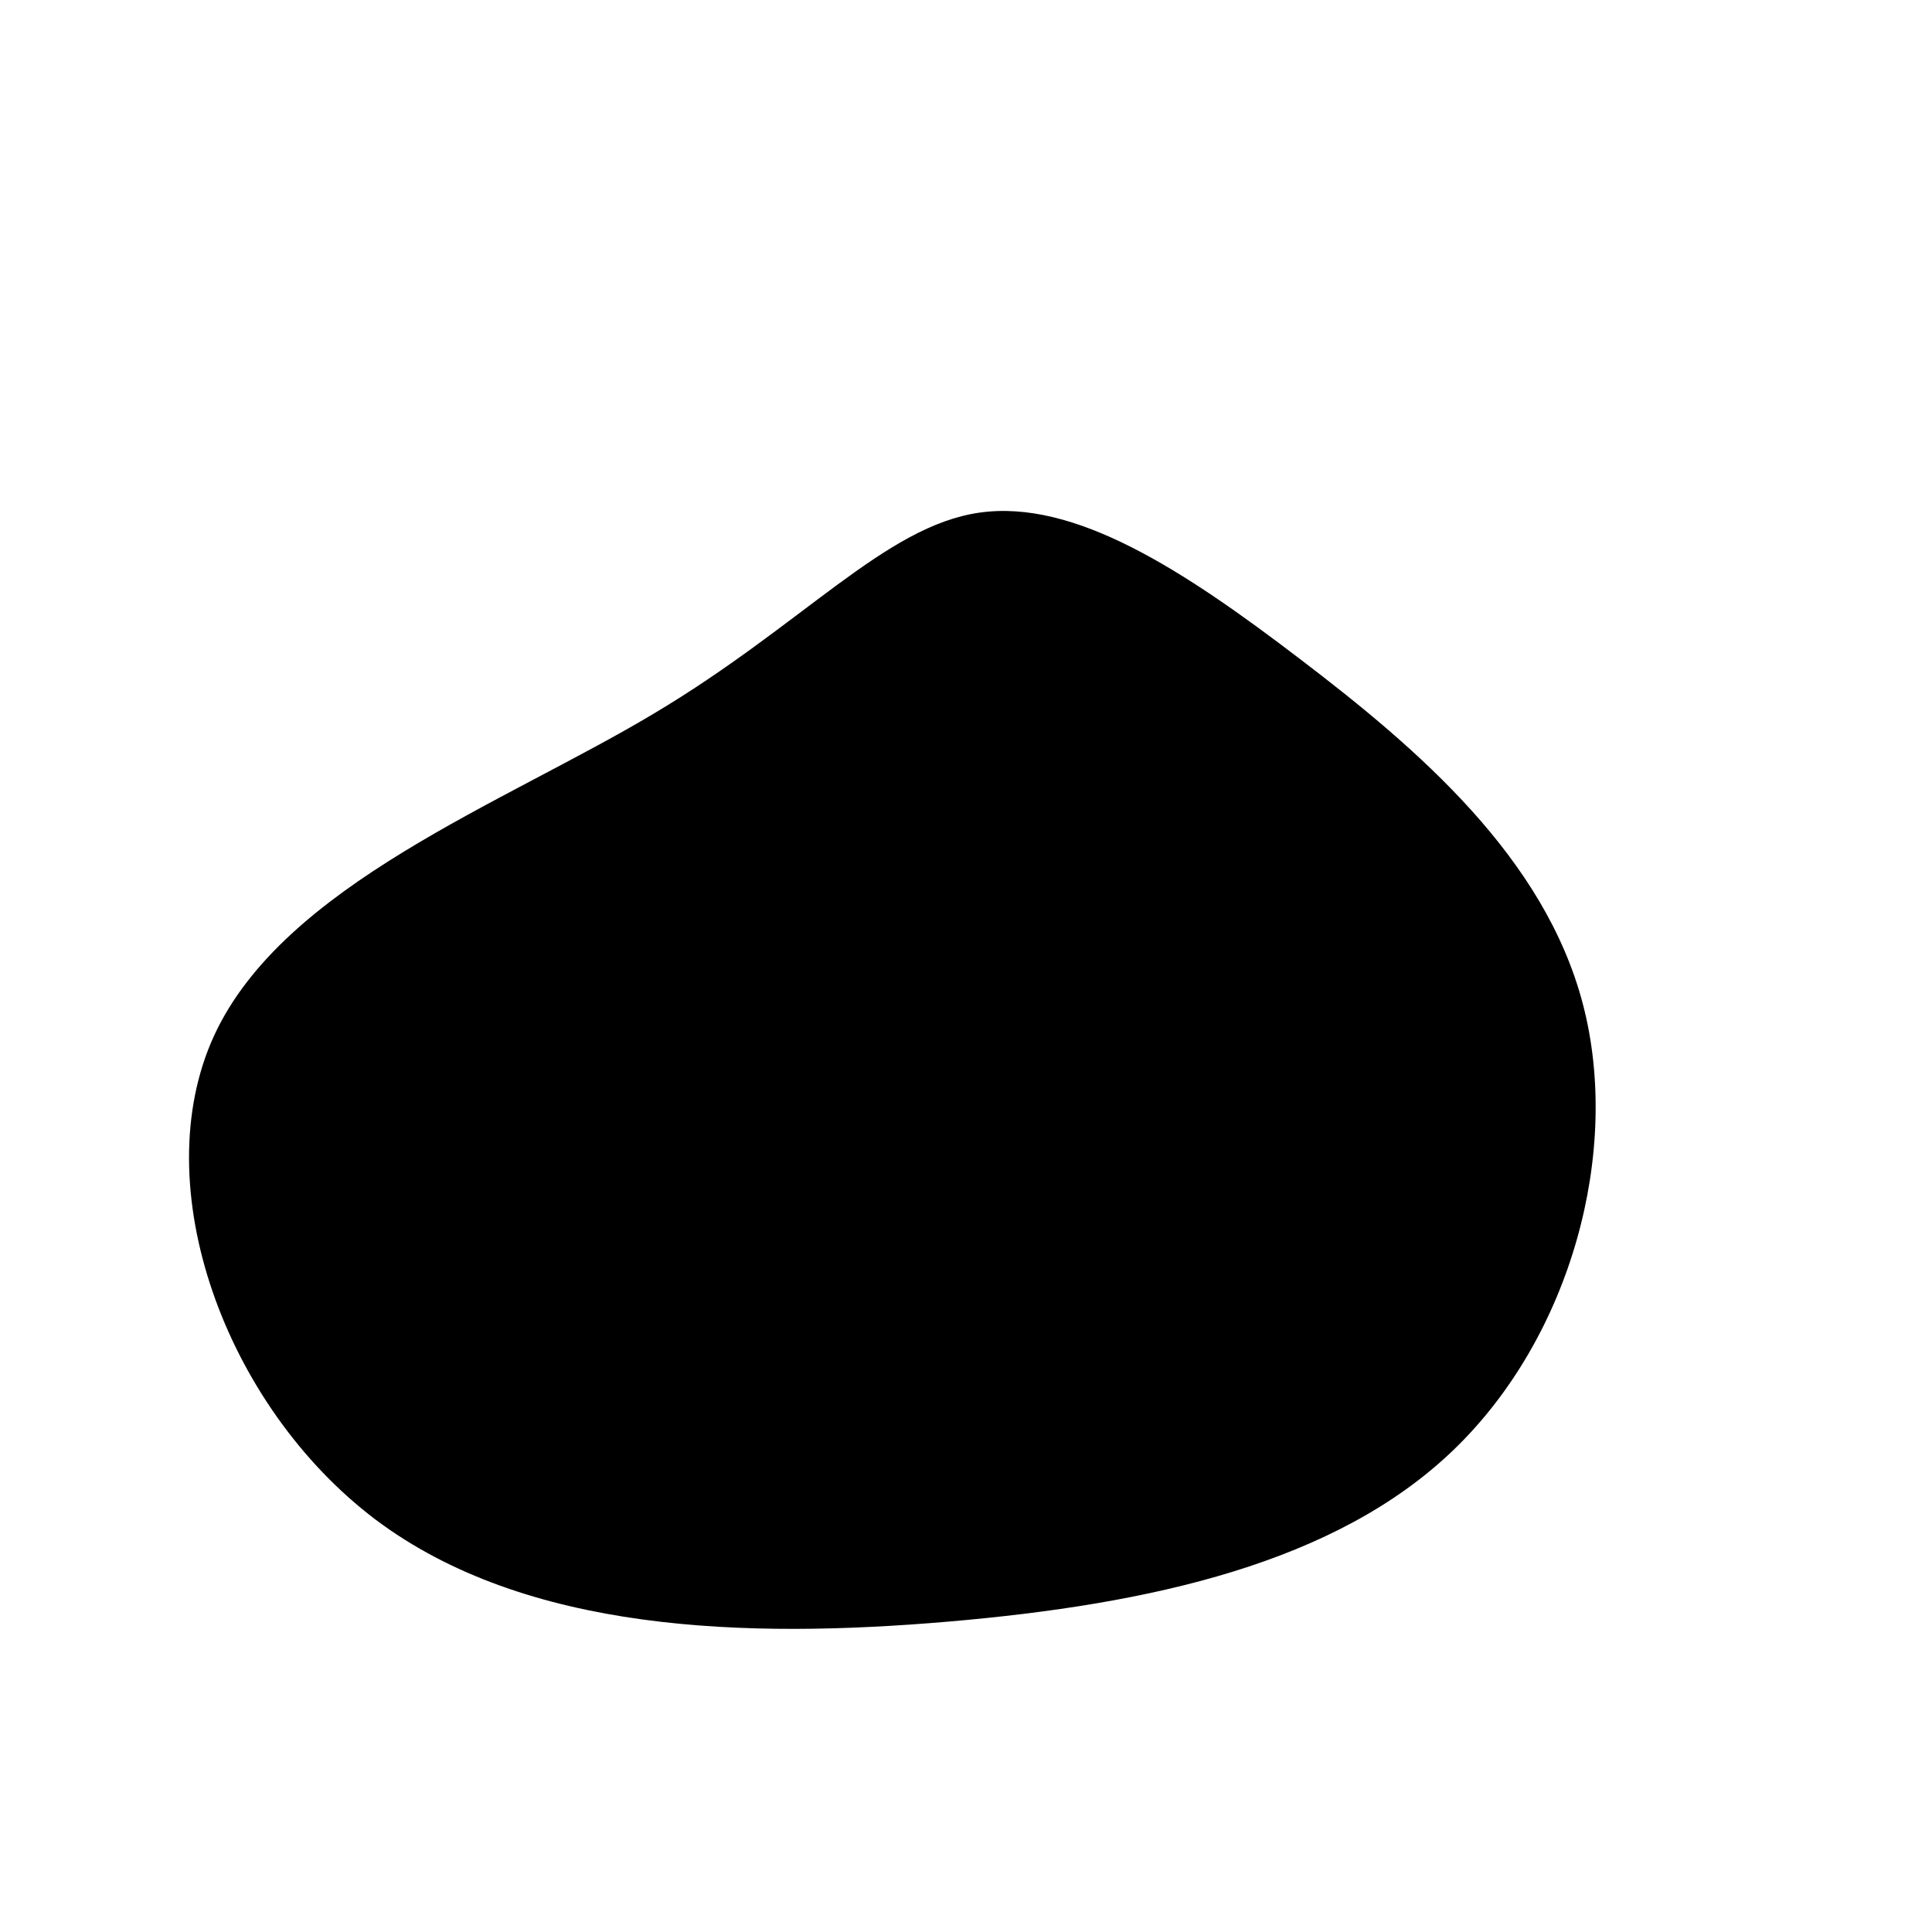
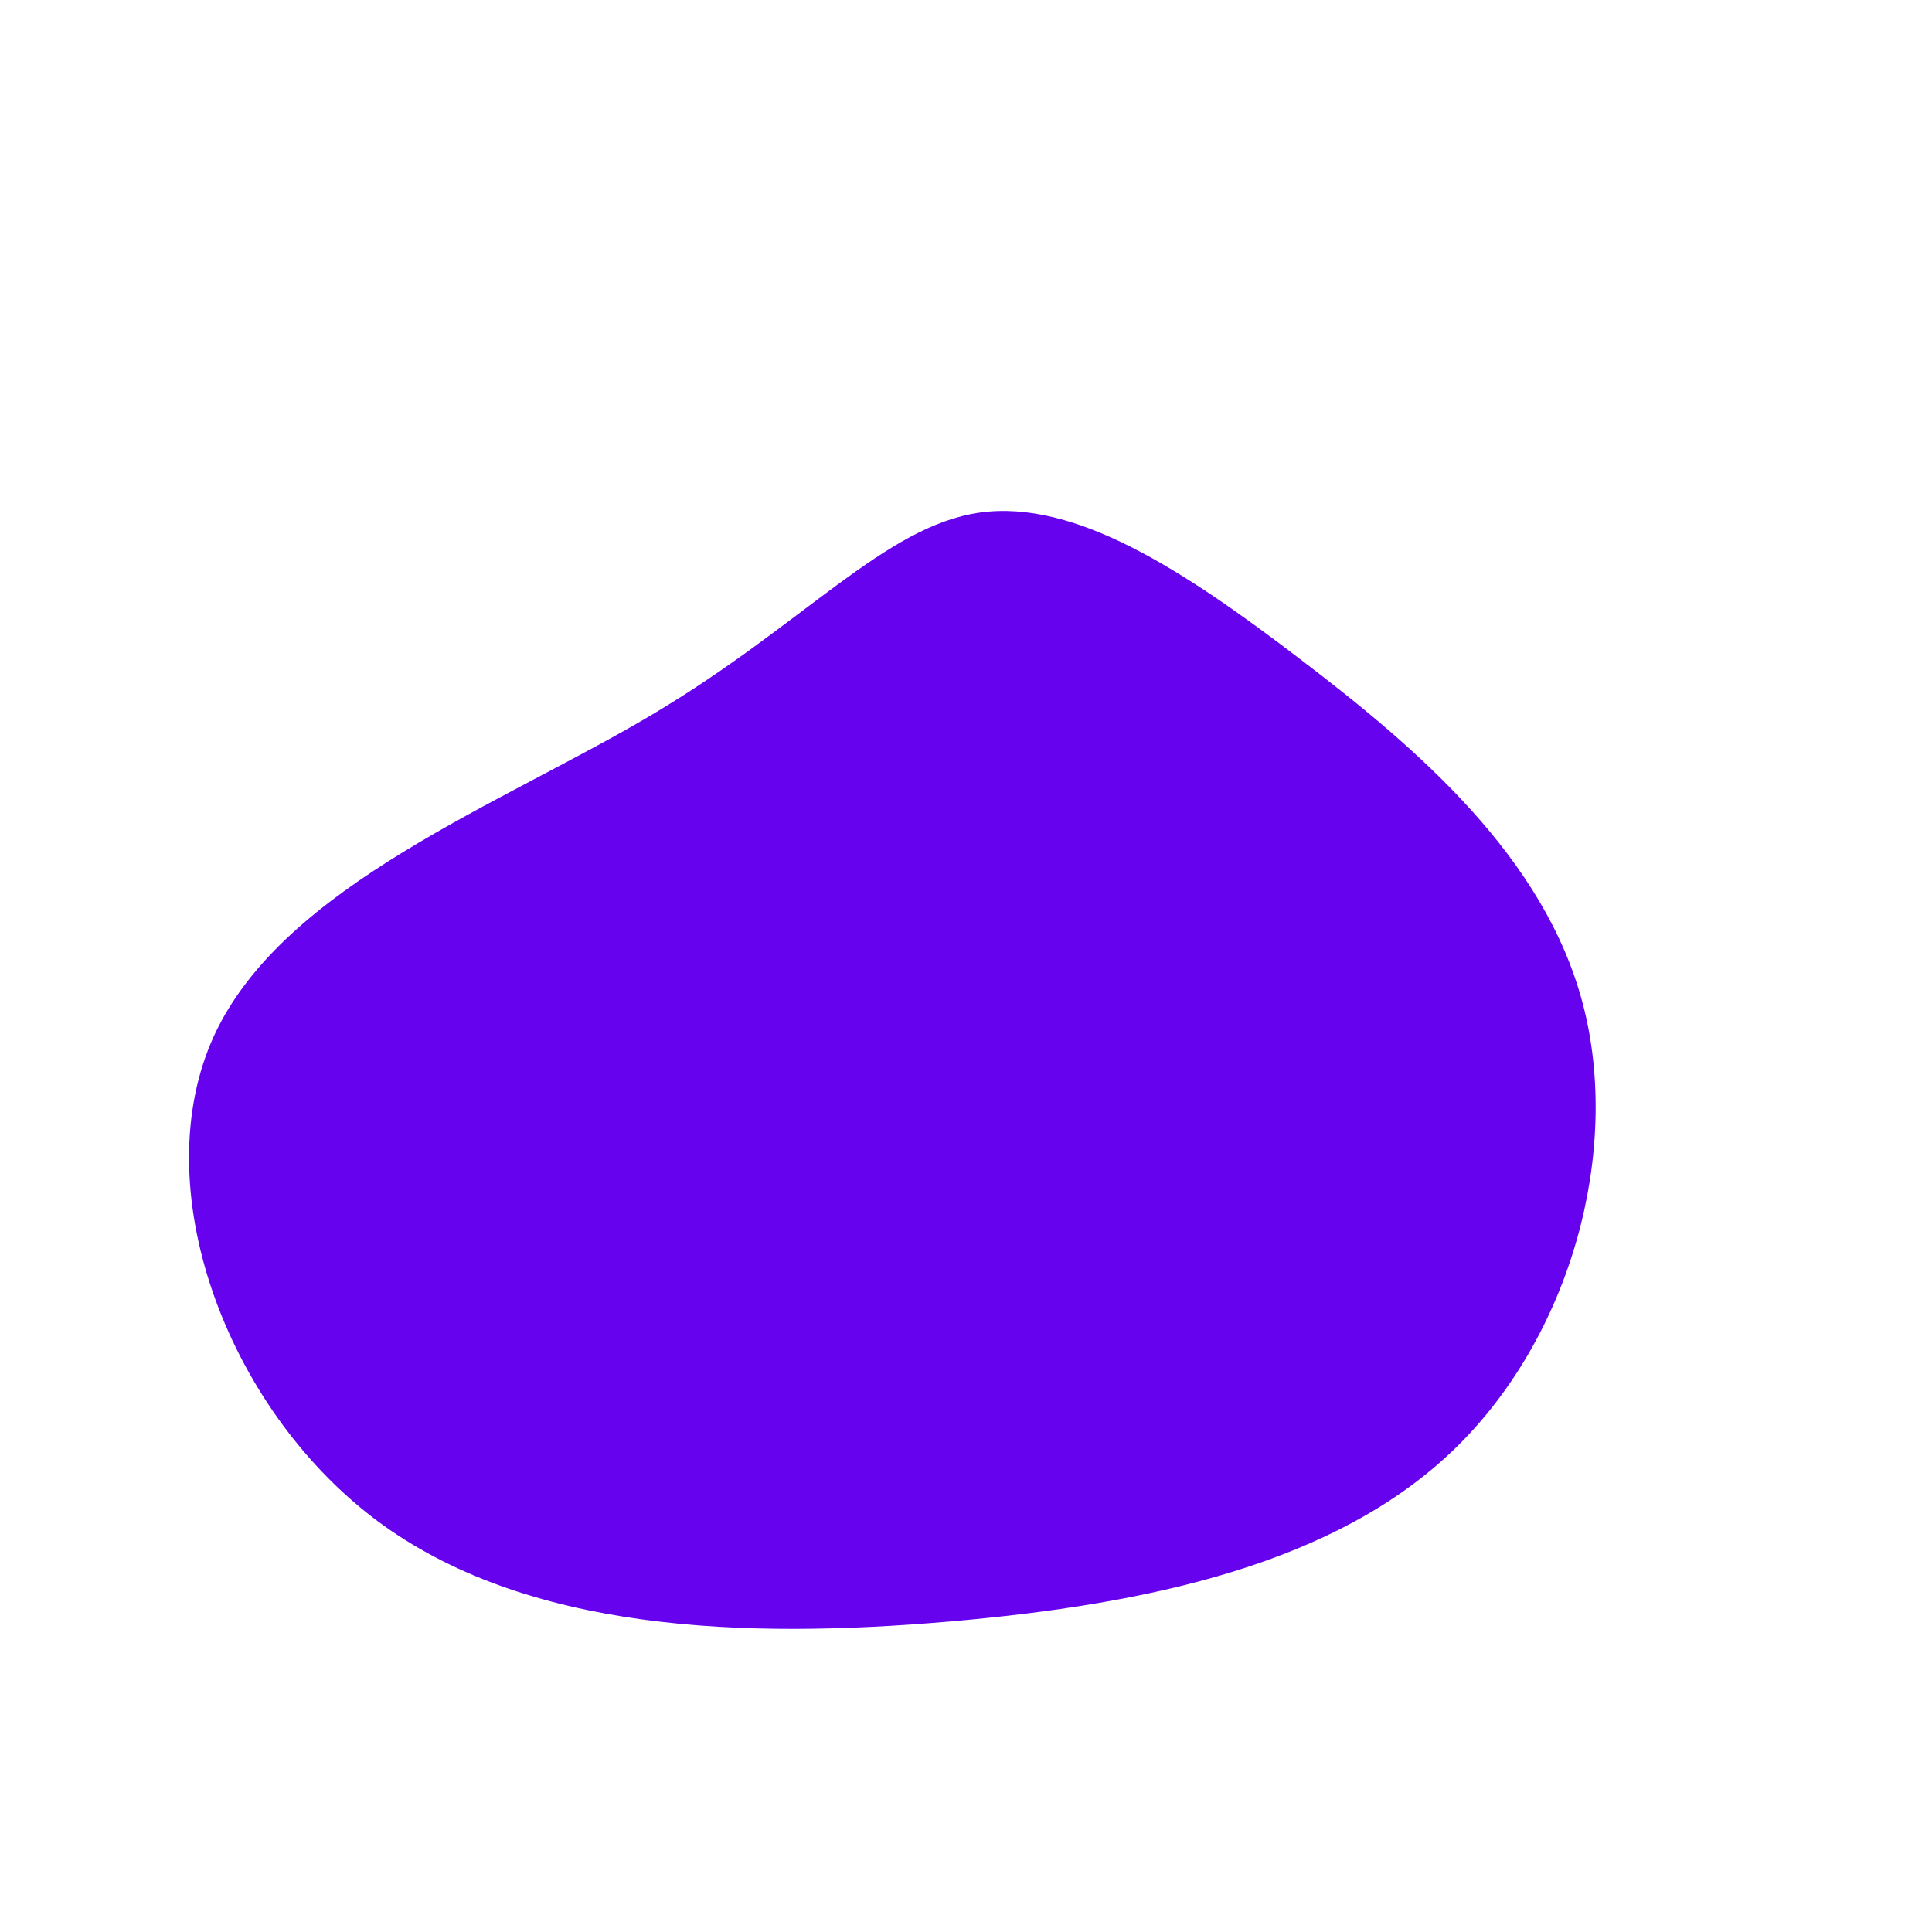
<svg viewBox="0 0 600 600">
  <g transform="translate(300,300)">
-     <path d="M103.9,-95.2C140.4,-67.4,179.7,-33.7,191.6,11.9C203.5,57.5,188,115,151.5,150.2C115,185.4,57.5,198.2,-5.4,203.6C-68.4,209,-136.7,207,-183.4,171.9C-230,136.7,-255,68.4,-233.5,21.6C-211.9,-25.2,-143.8,-50.4,-97.1,-78.3C-50.4,-106.1,-25.2,-136.6,4.2,-140.8C33.7,-145,67.4,-123.1,103.9,-95.2Z" fill="currentColor" />
+     <path d="M103.9,-95.2C140.4,-67.4,179.7,-33.7,191.6,11.9C203.5,57.5,188,115,151.5,150.2C115,185.4,57.5,198.2,-5.4,203.6C-68.4,209,-136.7,207,-183.4,171.9C-230,136.7,-255,68.4,-233.5,21.6C-211.9,-25.2,-143.8,-50.4,-97.1,-78.3C-50.4,-106.1,-25.2,-136.6,4.2,-140.8C33.7,-145,67.4,-123.1,103.9,-95.2Z" fill="#6602ee" />
  </g>
</svg>
